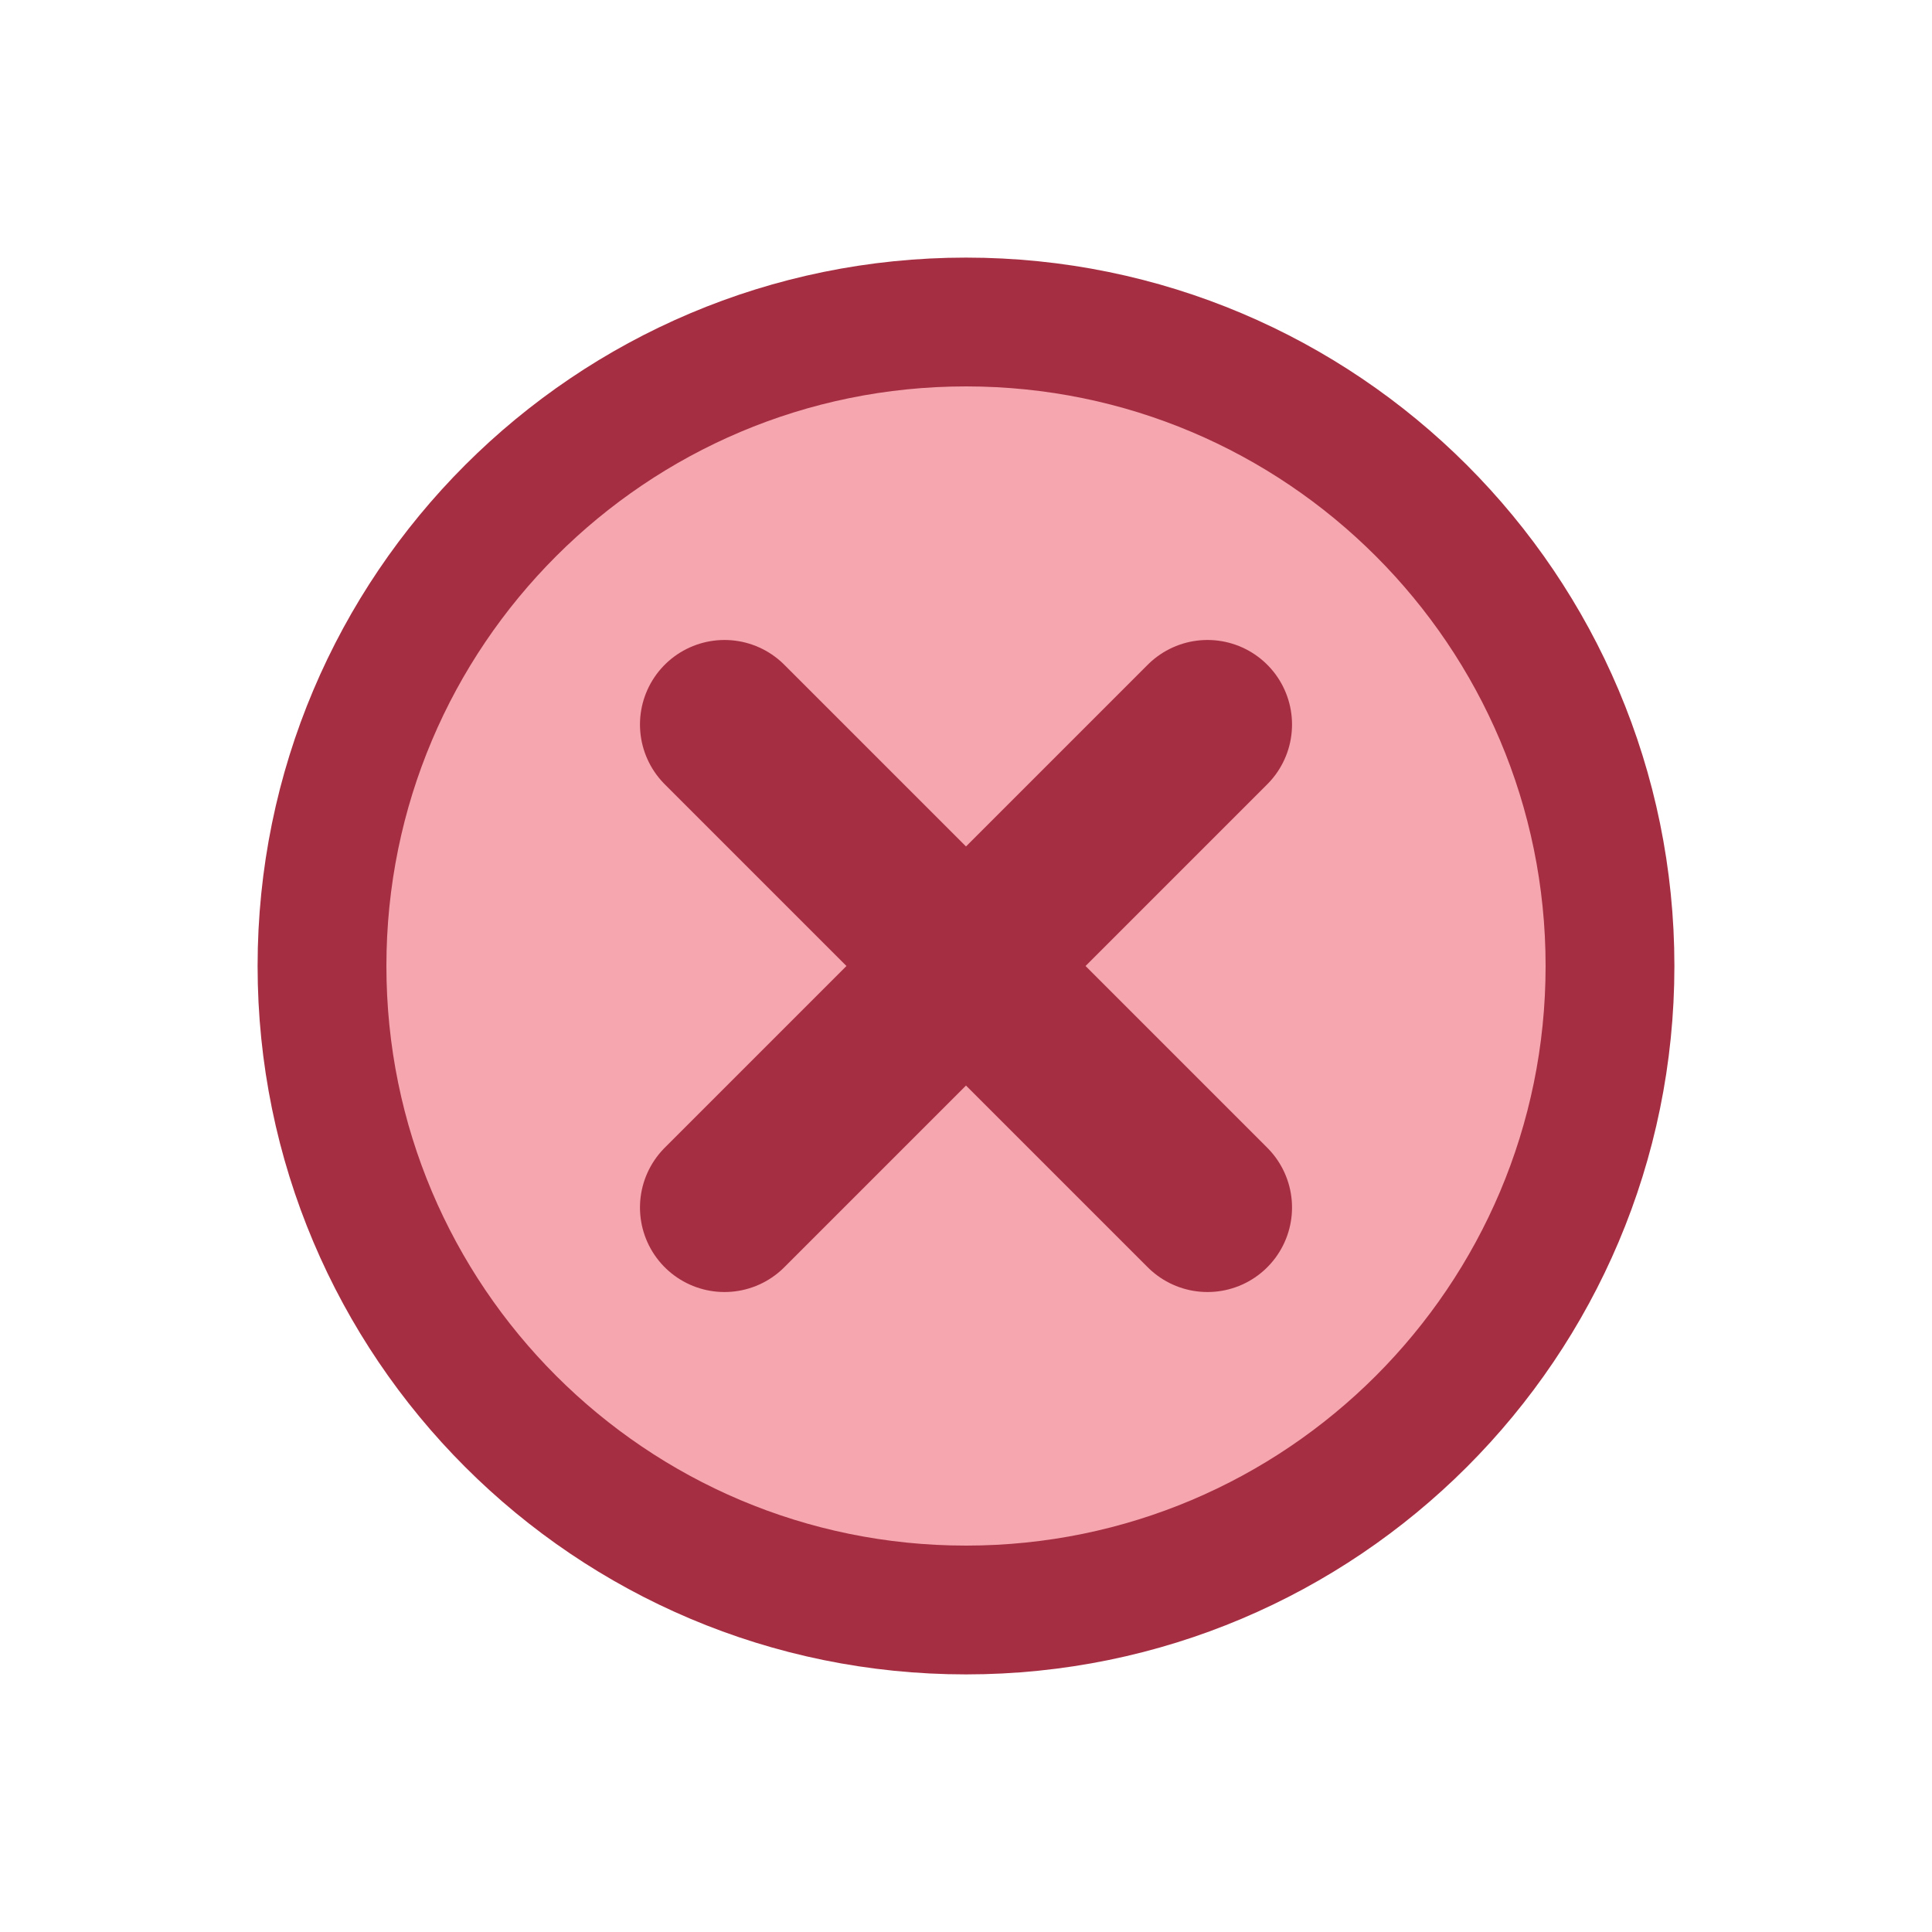
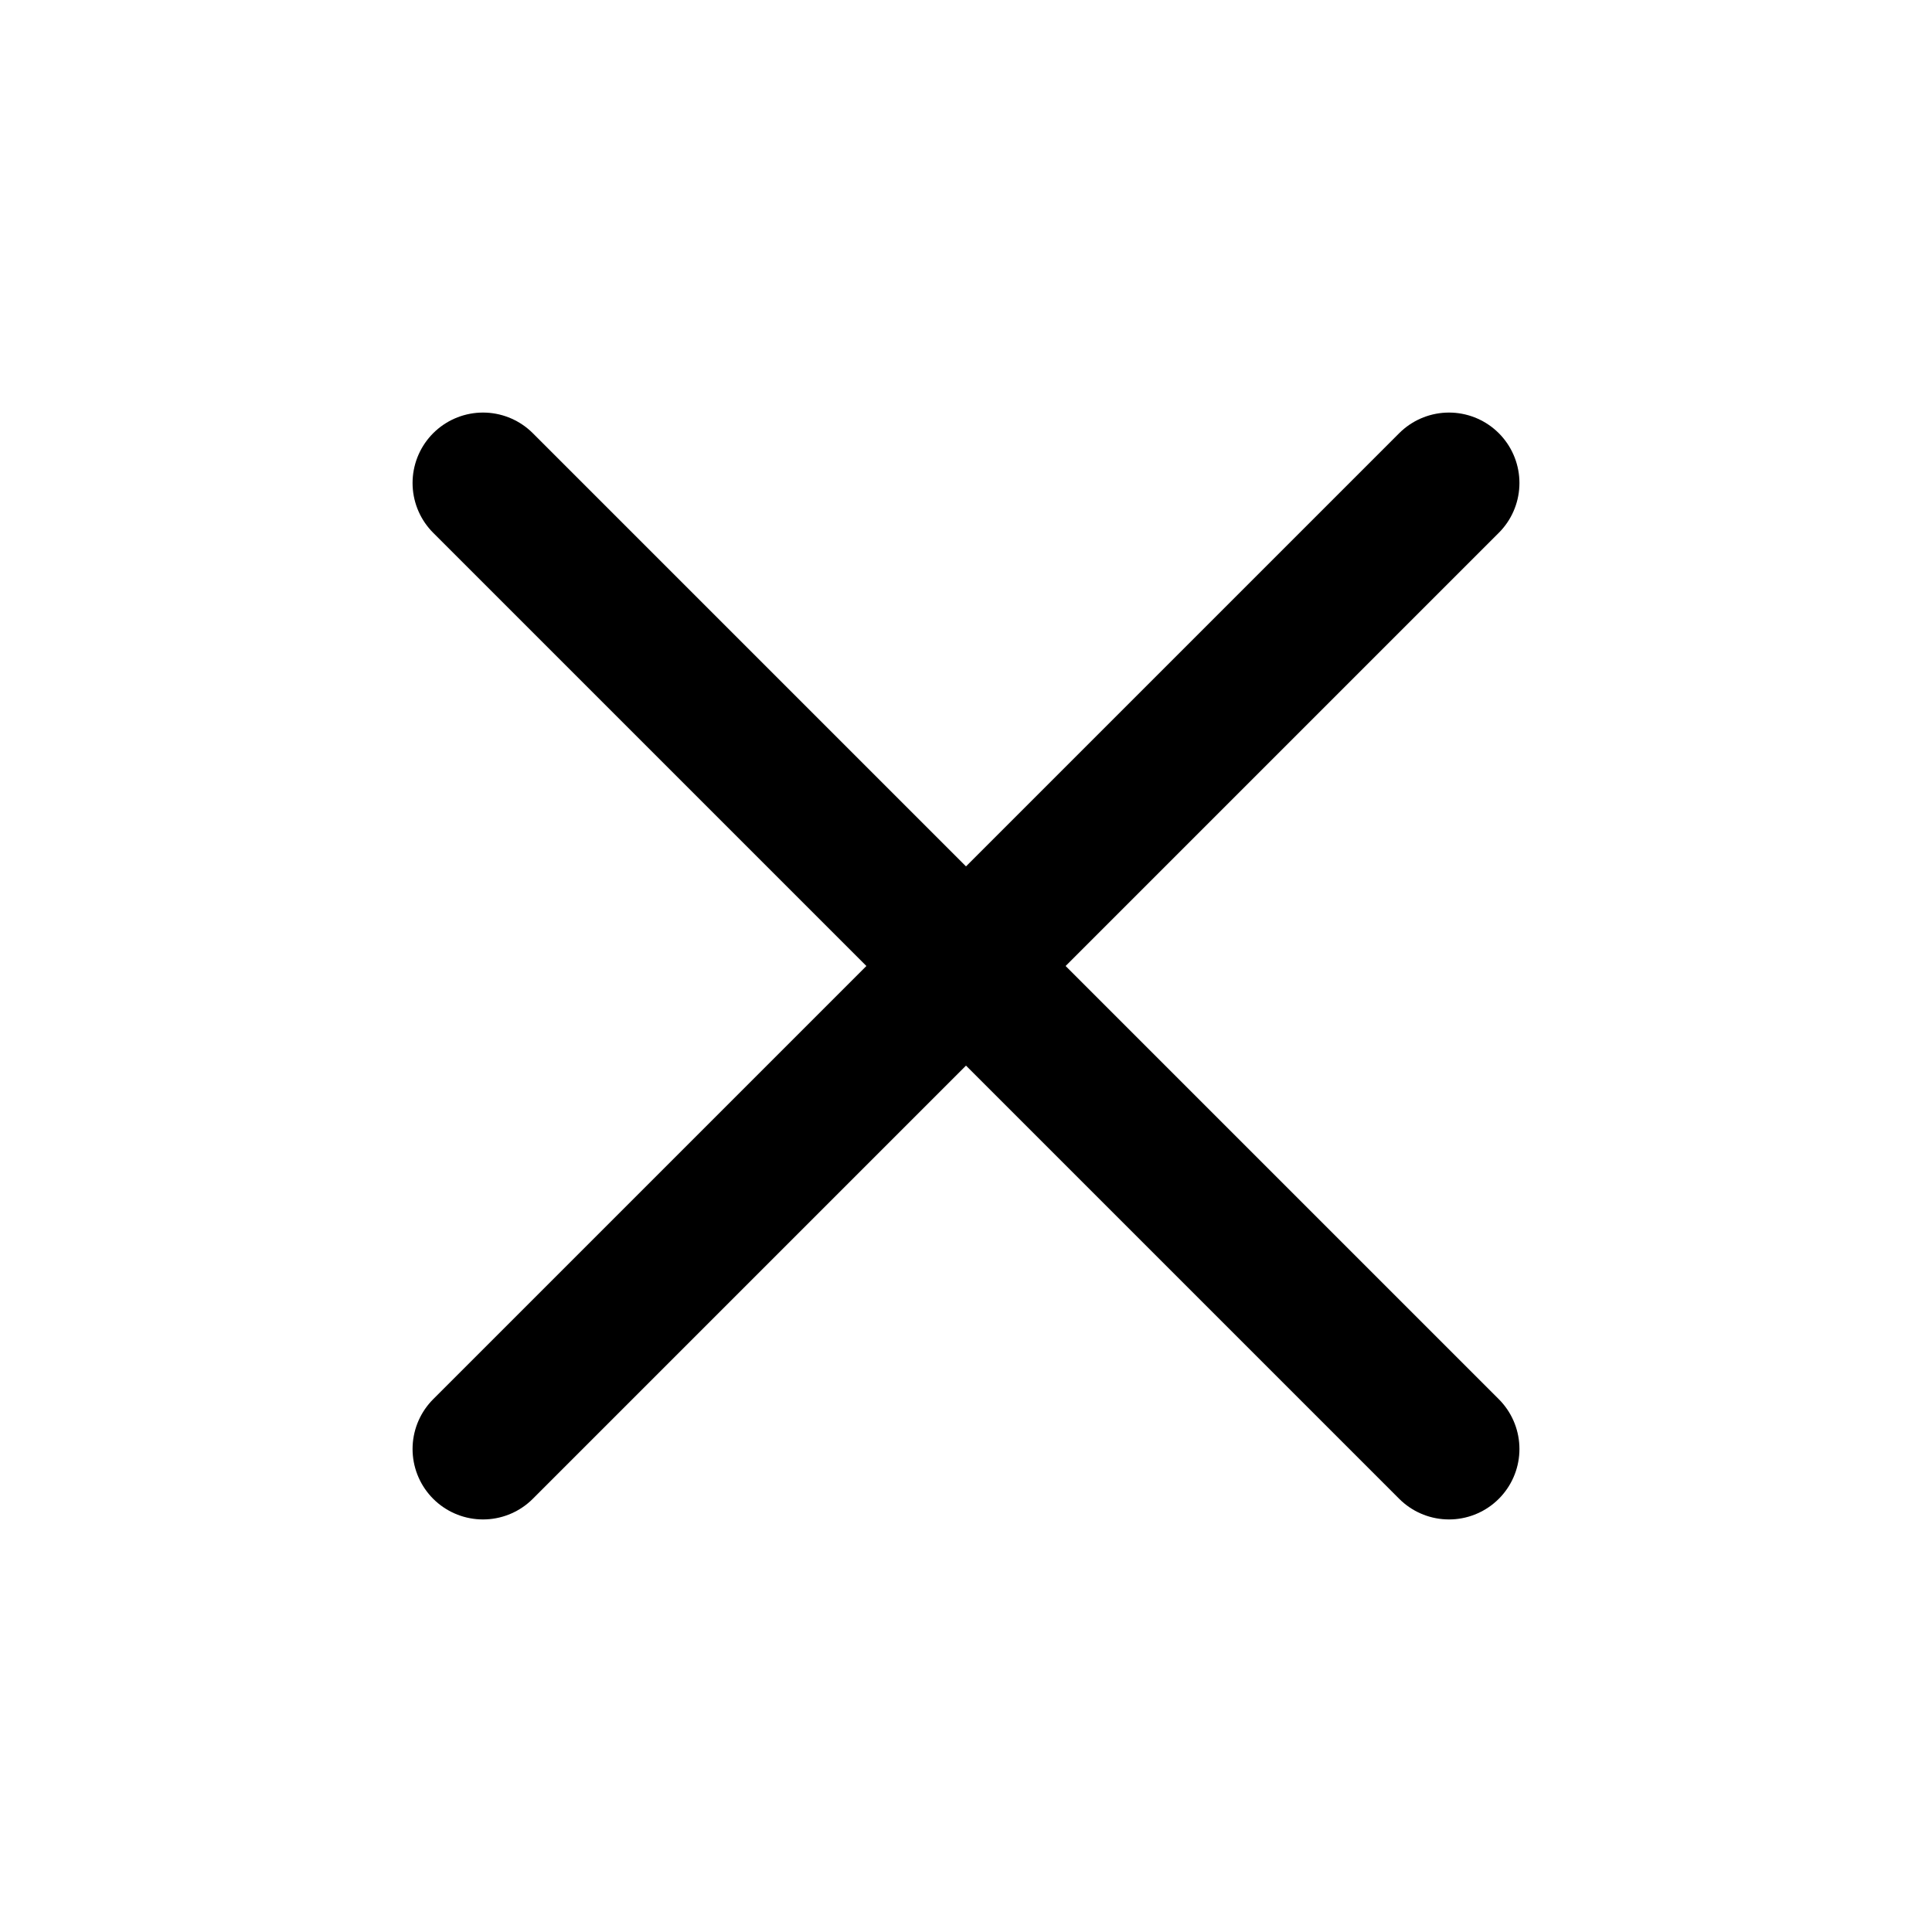
- <svg xmlns="http://www.w3.org/2000/svg" viewBox="0 0 24 24" fill="none">
-   <circle cx="12" cy="12" r="8" fill="#F5A6AF" stroke="#A62E42" stroke-width="1.6" />
-   <path d="m9 9 6 6M15 9l-6 6" stroke="#A62E42" stroke-width="2.1" stroke-linecap="round" />
+ <svg xmlns="http://www.w3.org/2000/svg" viewBox="0 0 24 24" fill="none" stroke="currentColor" stroke-width="1.75" stroke-linecap="round" stroke-linejoin="round">
+   <path d="m6 6 12 12M18 6 6 18" />
</svg>
